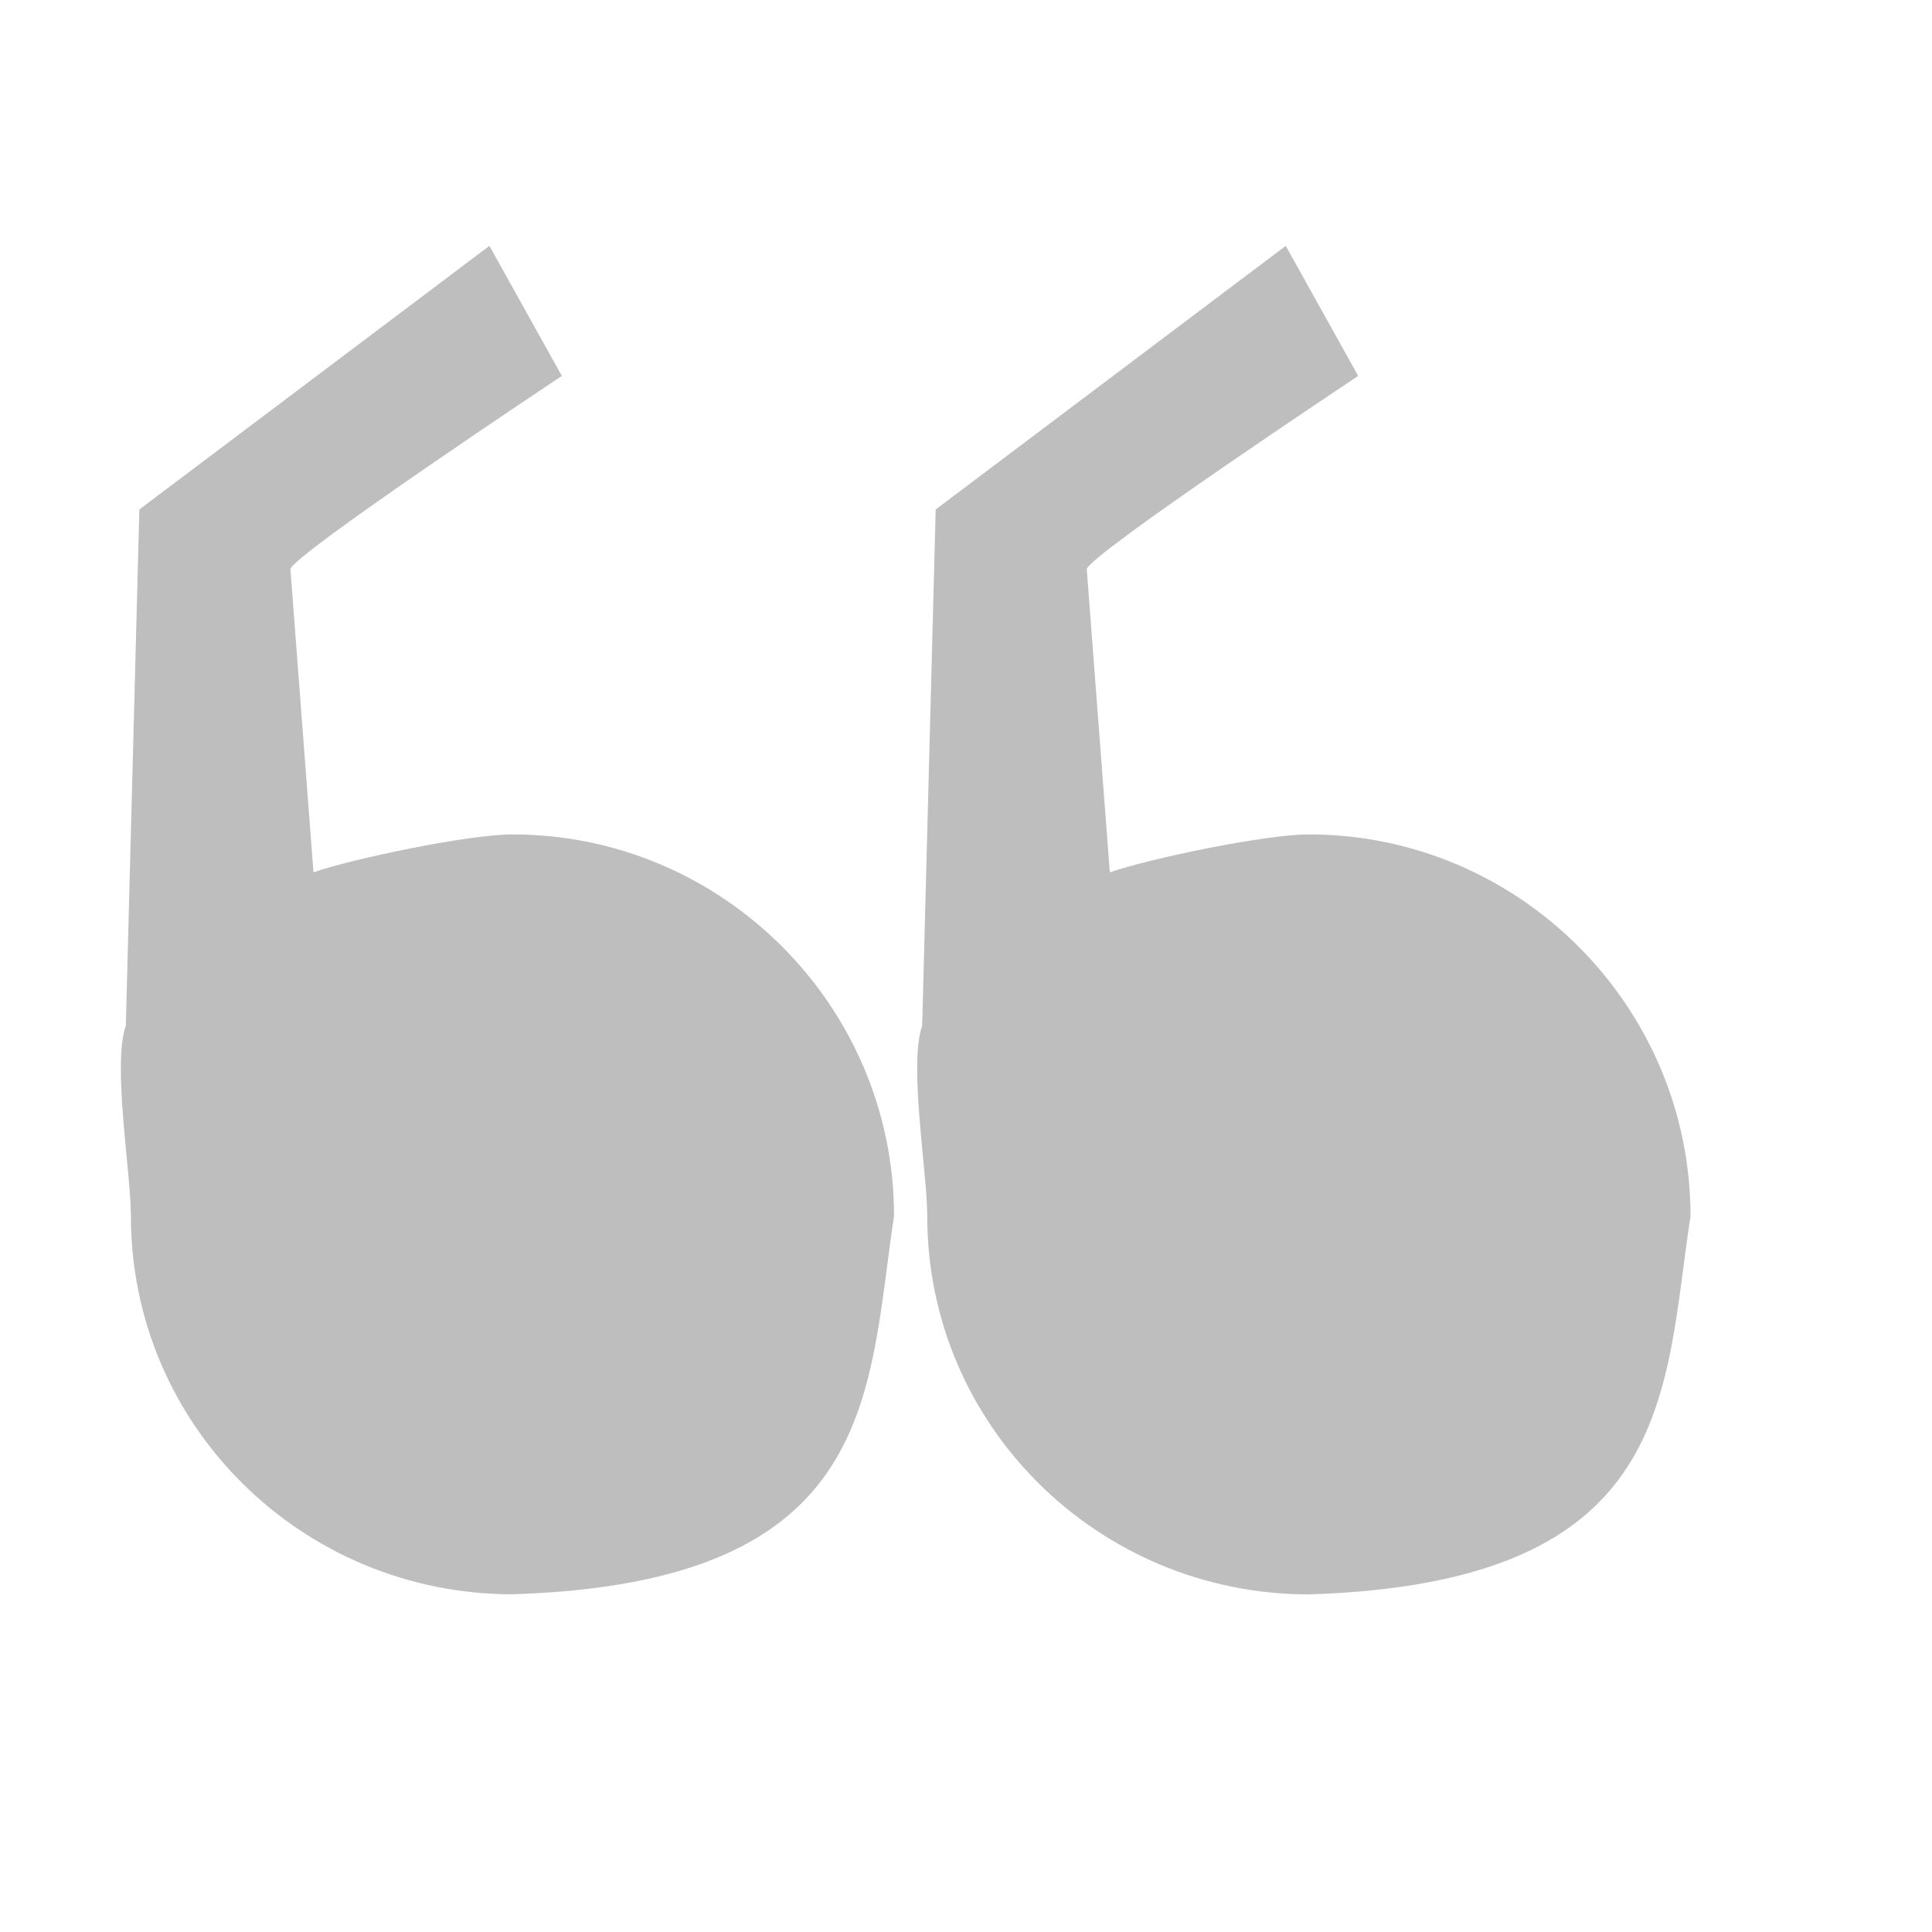
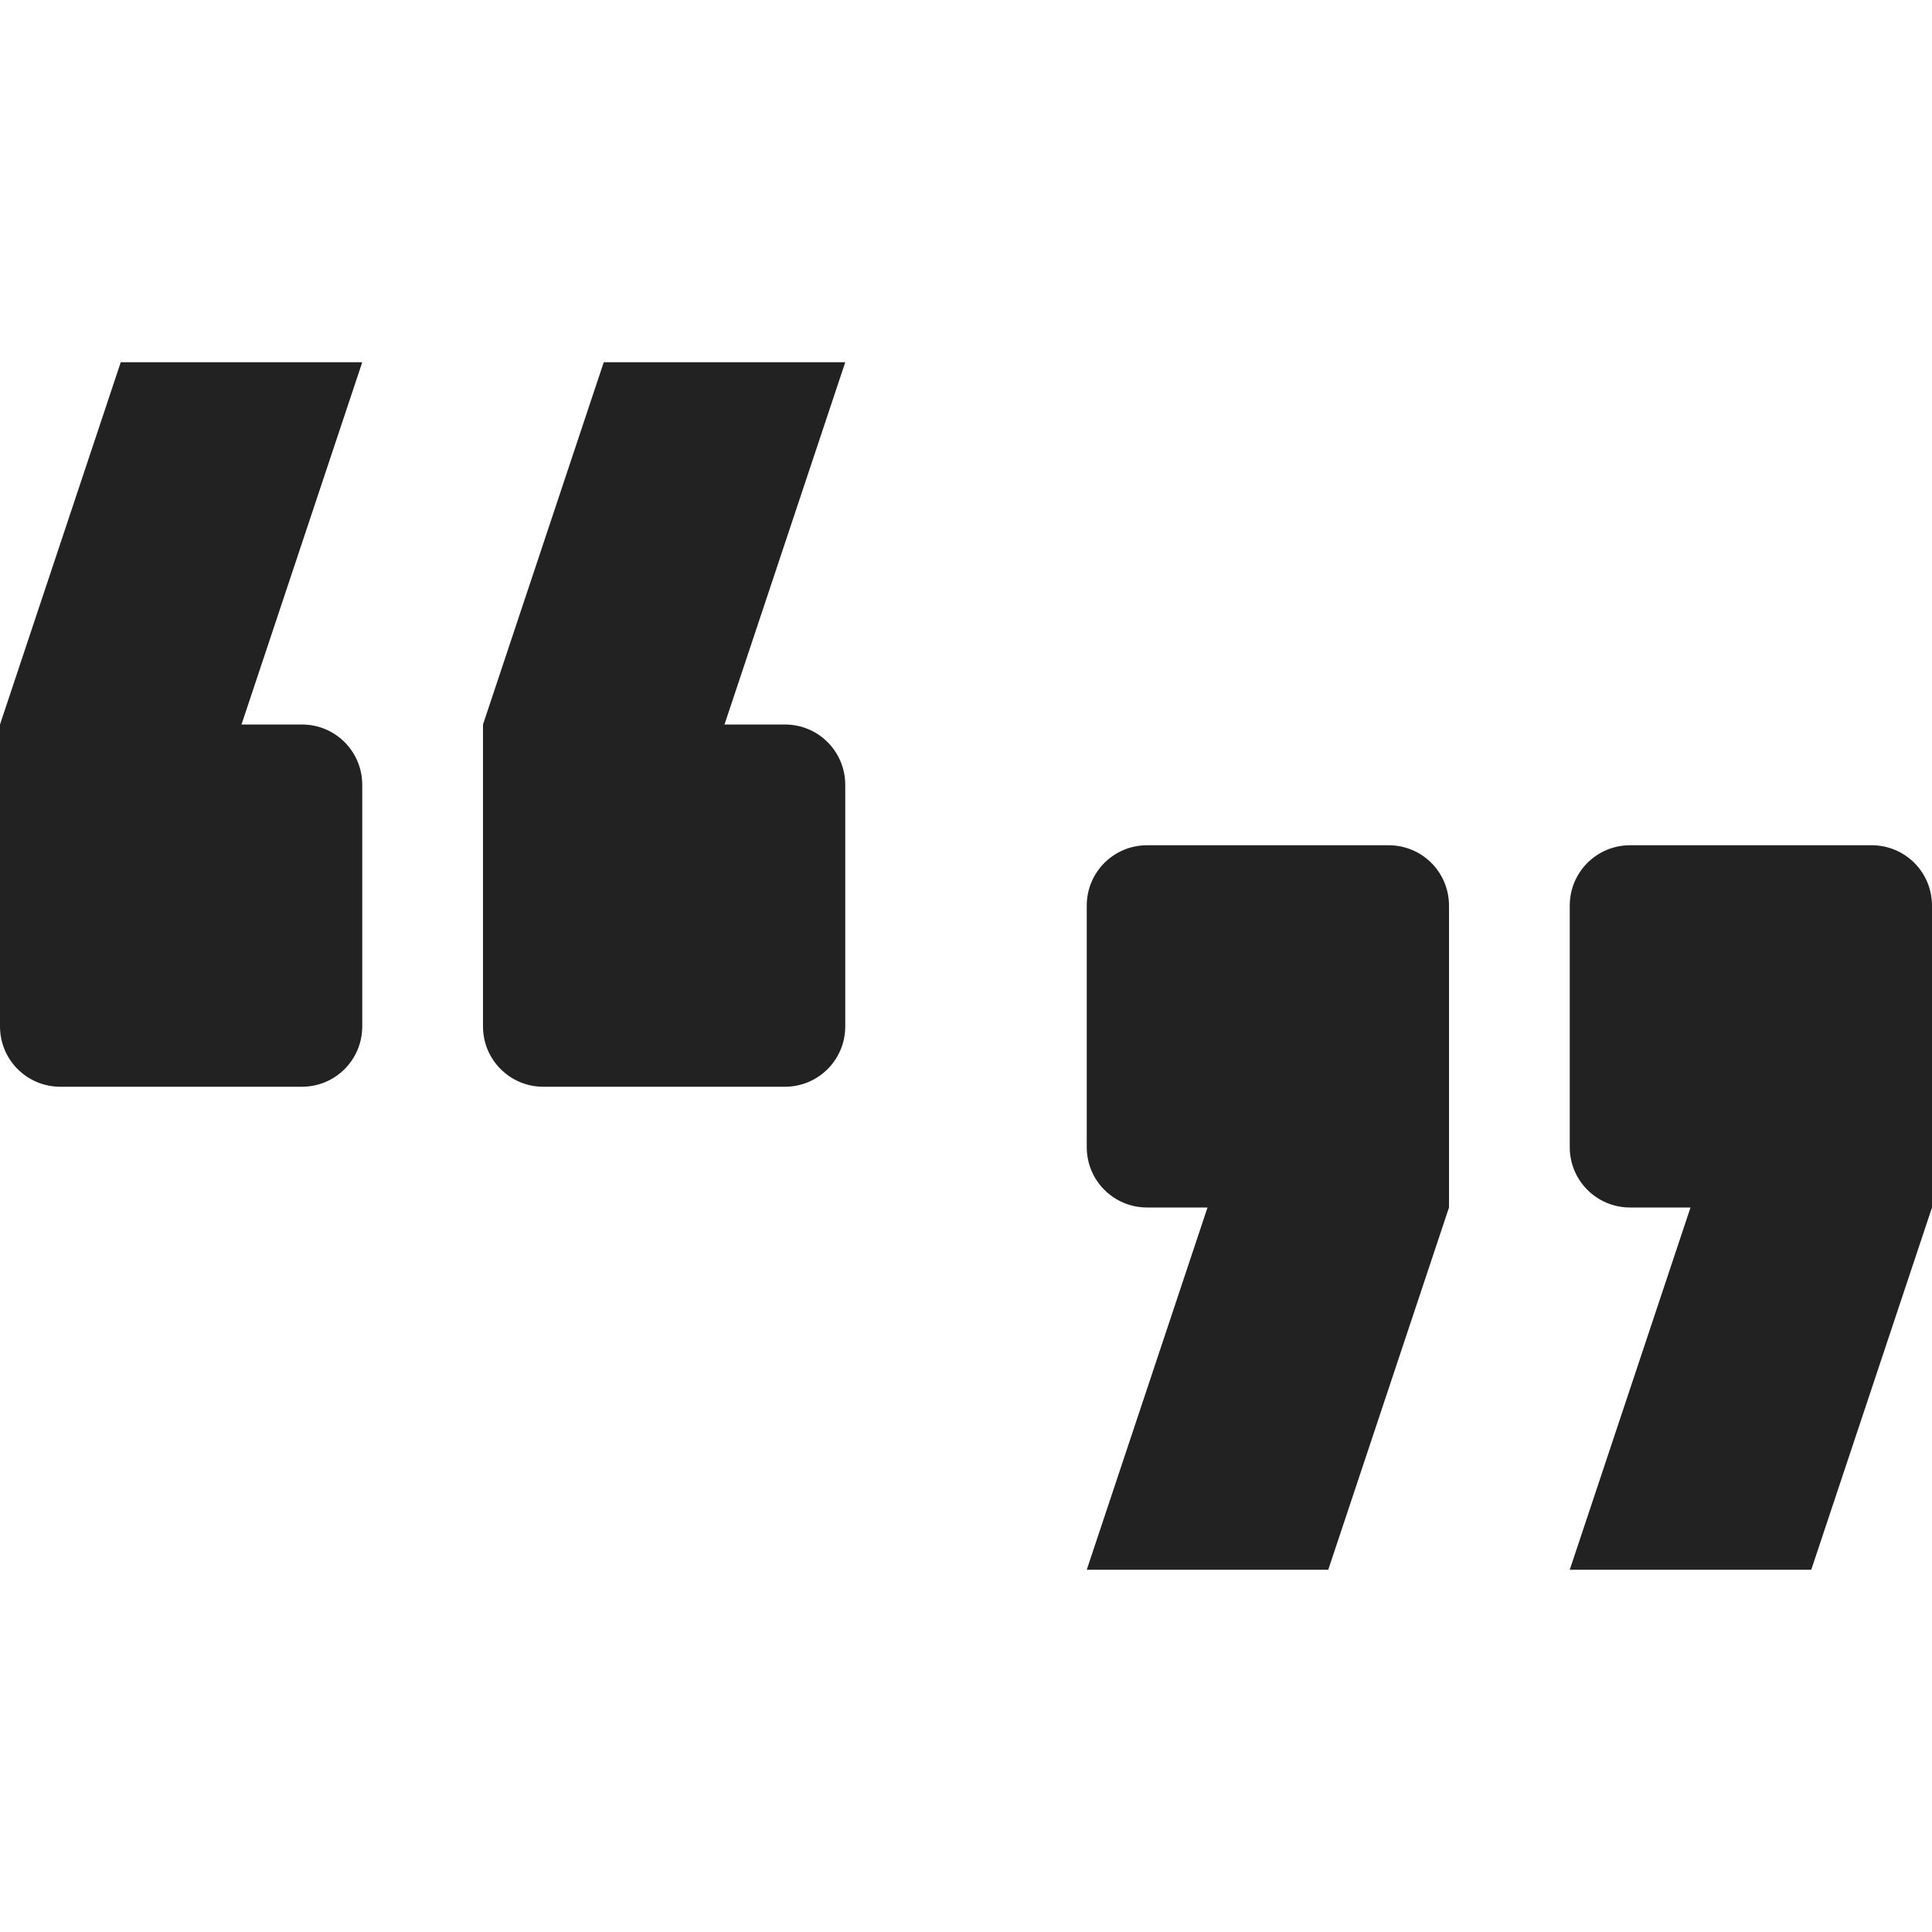
- <svg xmlns="http://www.w3.org/2000/svg" height="16" id="svg7384" version="1.1" width="16">
-   <defs id="defs7386" />
-   <g id="layer2" style="display:inline" transform="translate(40.00005,72.98918)">
-     <path d="m -35.756,-59.786 c 3.039,-0.096 2.937,-1.666 3.16,-3.133 0,-1.737 -1.419,-3.16 -3.16,-3.16 -0.364,0 -1.323,0.201 -1.648,0.314 l -0.191,-2.51 c 0.014,-0.117 2.248,-1.601 2.248,-1.601 l -0.6,-1.077 -2.899,2.183 -0.112,4.274 c -0.113,0.324 0.042,1.214 0.042,1.577 0,1.737 1.419,3.133 3.16,3.133 z" id="path3908-6" style="color:#000000;font-style:normal;font-variant:normal;font-weight:normal;font-stretch:normal;font-size:medium;line-height:normal;font-family:Sans;-inkscape-font-specification:Sans;text-indent:0;text-align:start;text-decoration:none;text-decoration-line:none;letter-spacing:normal;word-spacing:normal;text-transform:none;writing-mode:lr-tb;direction:ltr;text-anchor:start;display:inline;overflow:visible;visibility:visible;fill:#bebebe;fill-opacity:1;fill-rule:nonzero;stroke:none;stroke-width:2.685;marker:none;enable-background:accumulate" />
-     <path d="m -29.161,-59.785 c 3.039,-0.096 2.937,-1.666 3.161,-3.133 0,-1.737 -1.419,-3.161 -3.161,-3.161 -0.364,0 -1.323,0.201 -1.648,0.314 l -0.191,-2.51 c 0.014,-0.117 2.248,-1.601 2.248,-1.601 l -0.6,-1.077 -2.899,2.183 -0.112,4.275 c -0.113,0.324 0.042,1.214 0.042,1.577 0,1.737 1.419,3.133 3.161,3.133 z" id="path3908-6-3" style="color:#000000;font-style:normal;font-variant:normal;font-weight:normal;font-stretch:normal;font-size:medium;line-height:normal;font-family:Sans;-inkscape-font-specification:Sans;text-indent:0;text-align:start;text-decoration:none;text-decoration-line:none;letter-spacing:normal;word-spacing:normal;text-transform:none;writing-mode:lr-tb;direction:ltr;text-anchor:start;display:inline;overflow:visible;visibility:visible;fill:#bebebe;fill-opacity:1;fill-rule:nonzero;stroke:none;stroke-width:2.685;marker:none;enable-background:accumulate" />
-   </g>
-   <g id="layer9" style="display:inline" transform="translate(-201.0001,-144.0108)" />
-   <g id="layer1" transform="translate(40.00005,72.98918)" />
+ <svg xmlns="http://www.w3.org/2000/svg" height="16px" viewBox="0 0 16 16" width="16px">
+   <path d="m 1 3 l -1 3 v 2.5 c 0 0.277 0.223 0.5 0.5 0.5 h 2 c 0.277 0 0.5 -0.223 0.5 -0.5 v -2 c 0 -0.277 -0.223 -0.5 -0.5 -0.5 h -0.5 l 1 -3 z m 4 0 l -1 3 v 2.5 c 0 0.277 0.223 0.5 0.5 0.5 h 2 c 0.277 0 0.5 -0.223 0.5 -0.5 v -2 c 0 -0.277 -0.223 -0.5 -0.5 -0.5 h -0.5 l 1 -3 z m 4.5 4 c -0.277 0 -0.5 0.223 -0.5 0.5 v 2 c 0 0.277 0.223 0.5 0.5 0.5 h 0.5 l -1 3 h 2 l 1 -3 v -2.5 c 0 -0.277 -0.223 -0.5 -0.5 -0.5 z m 4 0 c -0.277 0 -0.5 0.223 -0.5 0.5 v 2 c 0 0.277 0.223 0.5 0.5 0.5 h 0.5 l -1 3 h 2 l 1 -3 v -2.5 c 0 -0.277 -0.223 -0.5 -0.5 -0.5 z m 0 0" fill="#222222" />
</svg>
